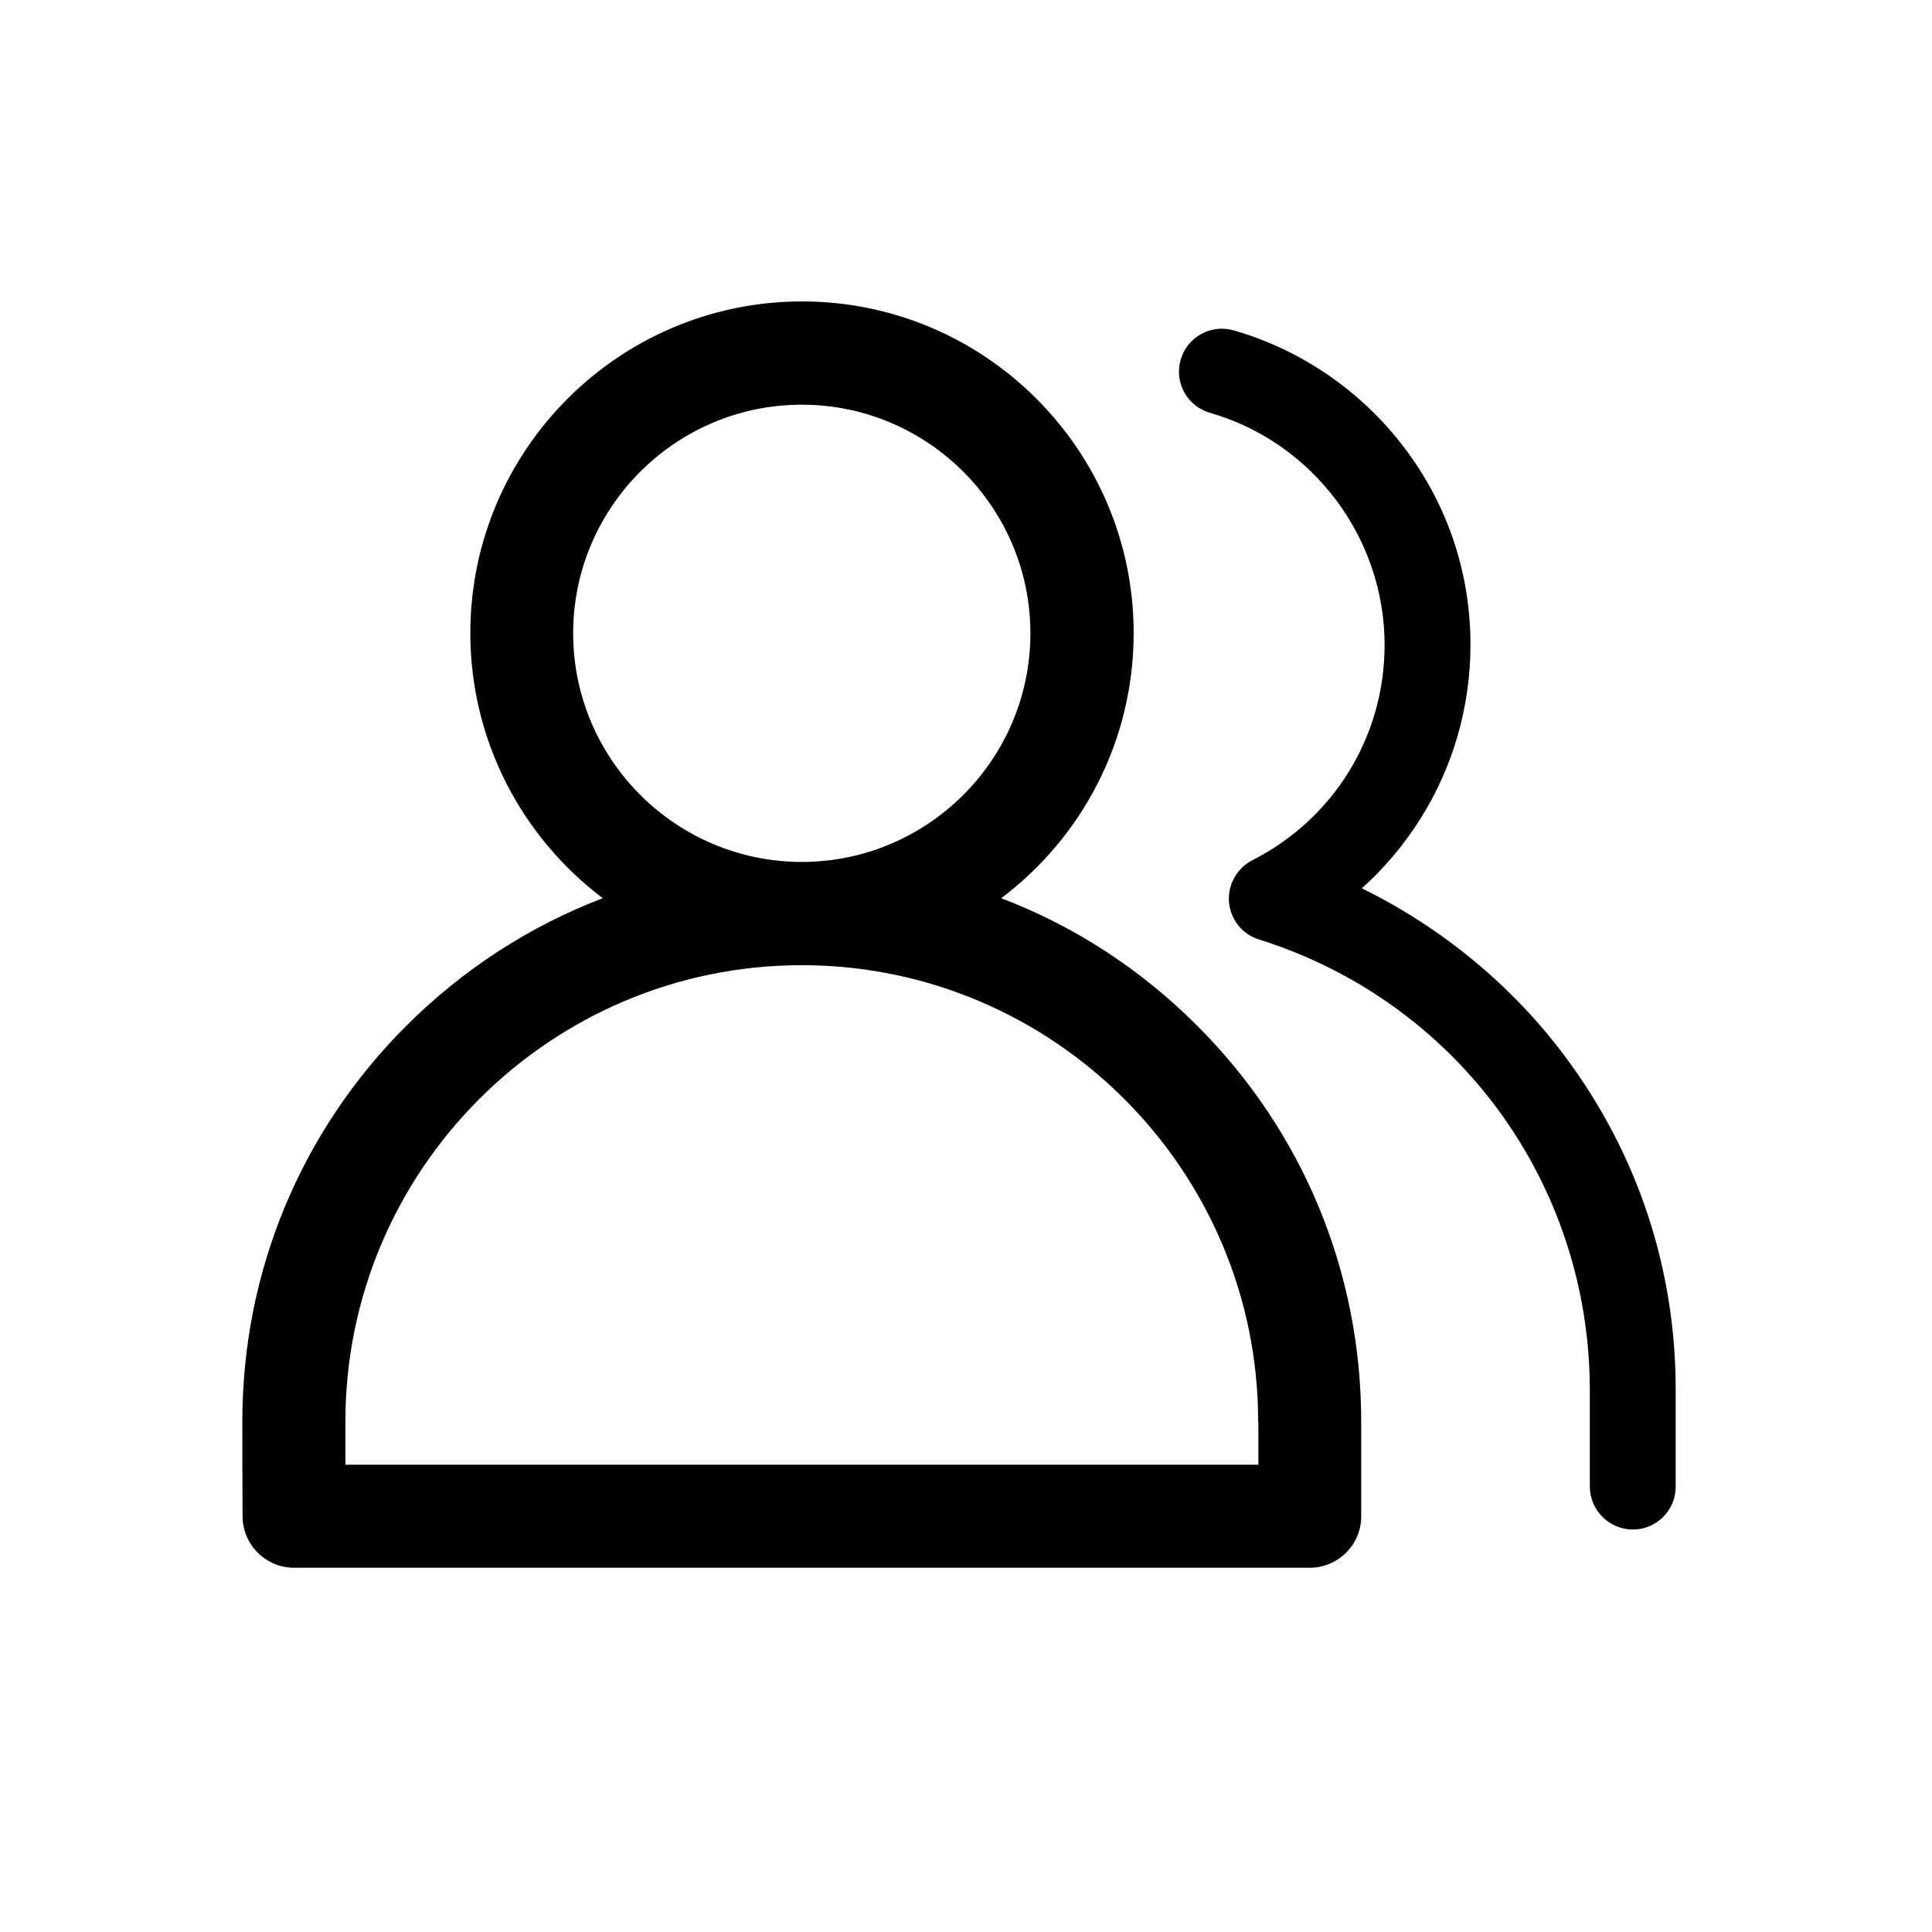
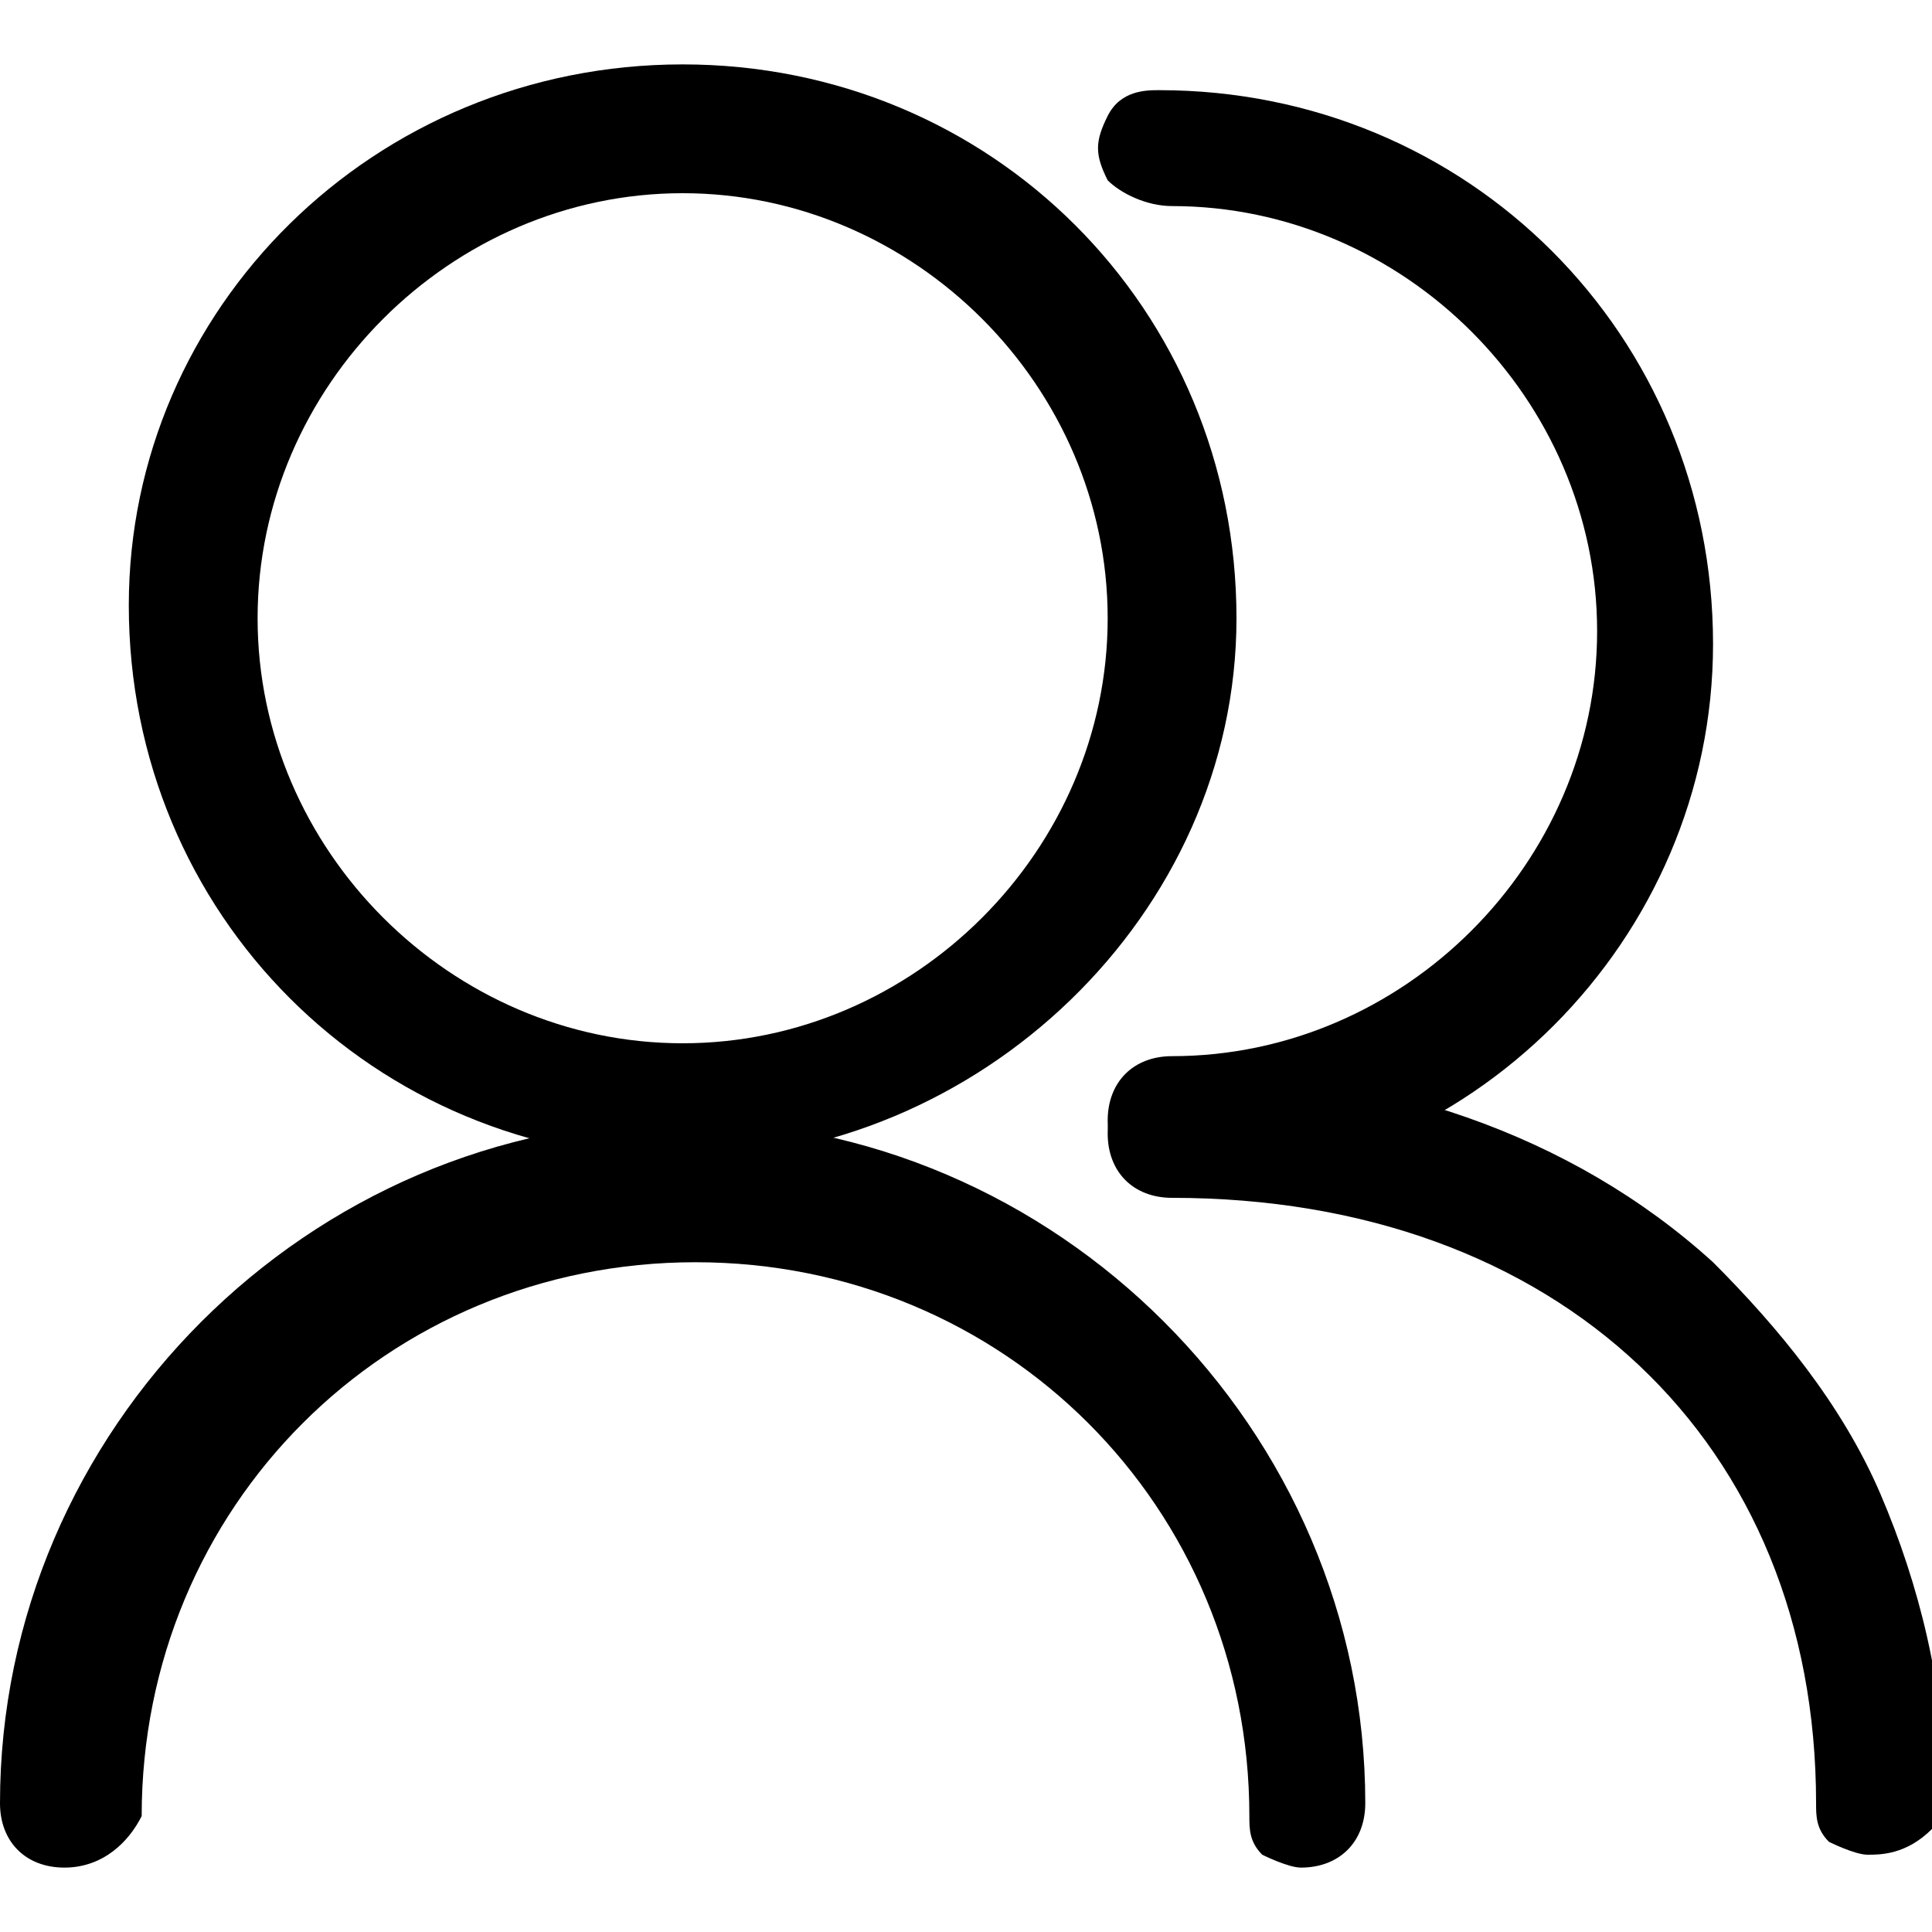
- <svg xmlns="http://www.w3.org/2000/svg" t="1606448499225" class="icon" viewBox="0 0 1024 1024" version="1.1" p-id="1220" width="200" height="200">
+ <svg xmlns="http://www.w3.org/2000/svg" t="1606463174557" class="icon" viewBox="0 0 1024 1024" version="1.1" p-id="1012" width="200" height="200">
  <defs>
    <style type="text/css" />
  </defs>
-   <path d="M530.659 476.069c42.667-32.085 70.201-83.171 70.201-140.515 0-96.939-78.848-175.787-175.787-175.787S249.286 238.616 249.286 335.554c0 57.344 27.648 108.43 70.201 140.515-38.571 14.677-73.955 37.547-104.107 67.584-56.093 56.093-86.926 130.503-86.926 209.693 0 16.611 0 34.133 0.114 50.403 0.114 15.019 12.288 27.193 27.307 27.193h538.283c15.019 0 27.307-12.174 27.307-27.193v-50.29c0-79.189-30.834-153.714-86.813-209.693-30.037-30.151-65.422-53.021-103.993-67.698zM303.787 335.668c0-66.787 54.386-121.173 121.173-121.173s121.173 54.386 121.173 121.173-54.386 121.173-121.173 121.173-121.173-54.386-121.173-121.173z m363.178 418.247v22.414H183.068v-22.869c0-133.347 108.544-241.891 241.891-241.891s241.891 108.544 241.891 241.891v0.455z" p-id="1221" />
-   <path d="M829.667 560.151c-28.217-37.888-65.65-68.608-107.861-89.315 12.061-10.809 22.528-23.325 31.175-37.091 17.294-27.534 26.397-59.392 26.397-91.933 0-38.457-12.288-74.866-35.613-105.245-22.528-29.469-54.386-51.314-89.885-61.44-12.061-3.527-24.69 3.527-28.103 15.587-3.527 12.061 3.527 24.69 15.587 28.103 54.499 15.701 92.501 66.219 92.501 122.994 0 48.469-26.851 92.16-70.087 114.119-8.192 4.21-13.085 12.971-12.402 22.187 0.797 9.216 7.054 17.067 15.815 19.797 104.903 32.882 175.445 129.024 175.445 239.047v50.859c0 12.515 10.126 22.755 22.642 22.869h0.114c12.515 0 22.755-10.126 22.755-22.642V736.963c0.114-64.285-20.139-125.383-58.482-176.811z" p-id="1222" />
+   <path d="M361.813 614.4c-163.84 0-293.547-129.707-293.547-293.547C68.267 163.84 197.973 34.133 361.813 34.133s293.547 129.707 293.547 293.547c0 157.013-136.533 286.72-293.547 286.72z m0-512C238.933 102.4 136.533 204.8 136.533 327.68c0 122.88 102.4 225.28 225.28 225.28 122.88 0 225.28-102.4 225.28-225.28C587.093 204.8 484.693 102.4 361.813 102.4z m0 0" p-id="1013" />
+   <path d="M689.493 989.867c-6.827 0-20.48-6.827-20.48-6.827-6.827-6.827-6.827-13.653-6.827-20.48 0-163.84-129.707-293.547-293.547-293.547s-293.547 129.707-293.547 293.547c-6.827 13.653-20.48 27.307-40.96 27.307s-34.133-13.653-34.133-34.133c0-197.973 163.84-361.813 361.813-361.813s361.813 163.84 361.813 361.813c0 20.48-13.653 34.133-34.133 34.133z m-68.267-361.813c-20.48 0-34.133-13.653-34.133-34.133s13.653-34.133 34.133-34.133c122.88 0 225.28-102.4 225.28-225.28 0-122.88-102.4-225.28-225.28-225.28-13.653 0-27.307-6.827-34.133-13.653-6.827-13.653-6.827-20.48 0-34.133s20.48-13.653 27.307-13.653c163.84 0 293.547 129.707 293.547 293.547 0 157.013-129.707 286.72-286.72 286.72z m0 0" p-id="1014" />
+   <path d="M989.867 983.04c-6.827 0-20.48-6.827-20.48-6.827-6.827-6.827-6.827-13.653-6.827-20.48 0-191.147-136.533-320.853-341.333-320.853-20.48 0-34.133-13.653-34.133-34.133s13.653-34.133 34.133-34.133c109.227 0 211.627 34.133 286.72 102.4 34.133 34.133 68.267 75.093 88.747 122.88 20.48 47.787 34.133 102.4 34.133 157.013 0 6.827-6.827 20.48-6.827 20.48-13.653 13.653-27.307 13.653-34.133 13.653z m0 0" p-id="1015" />
</svg>
